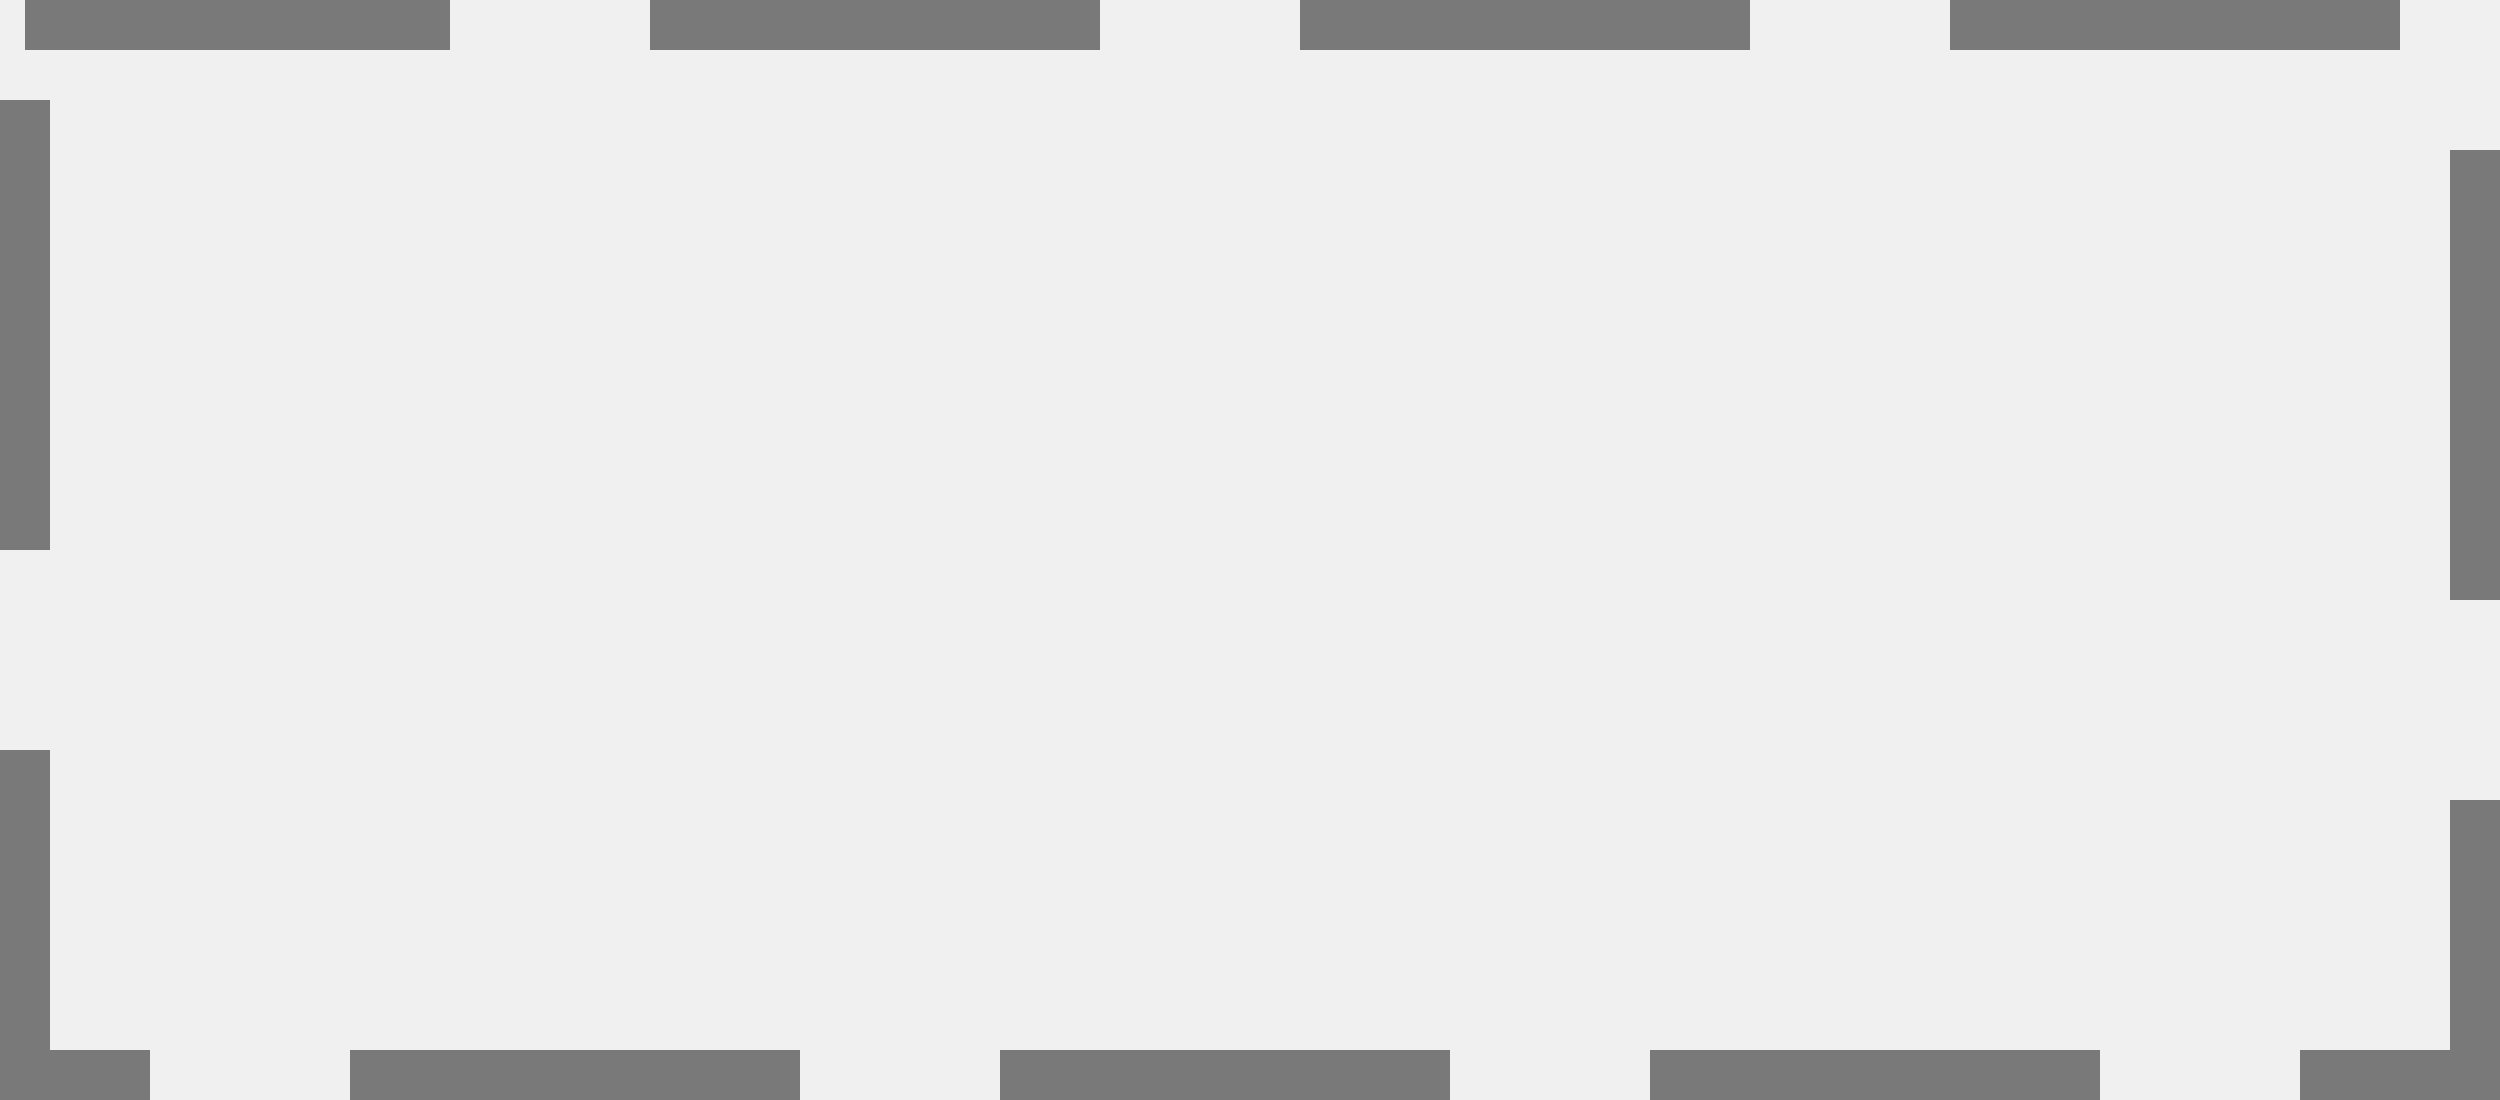
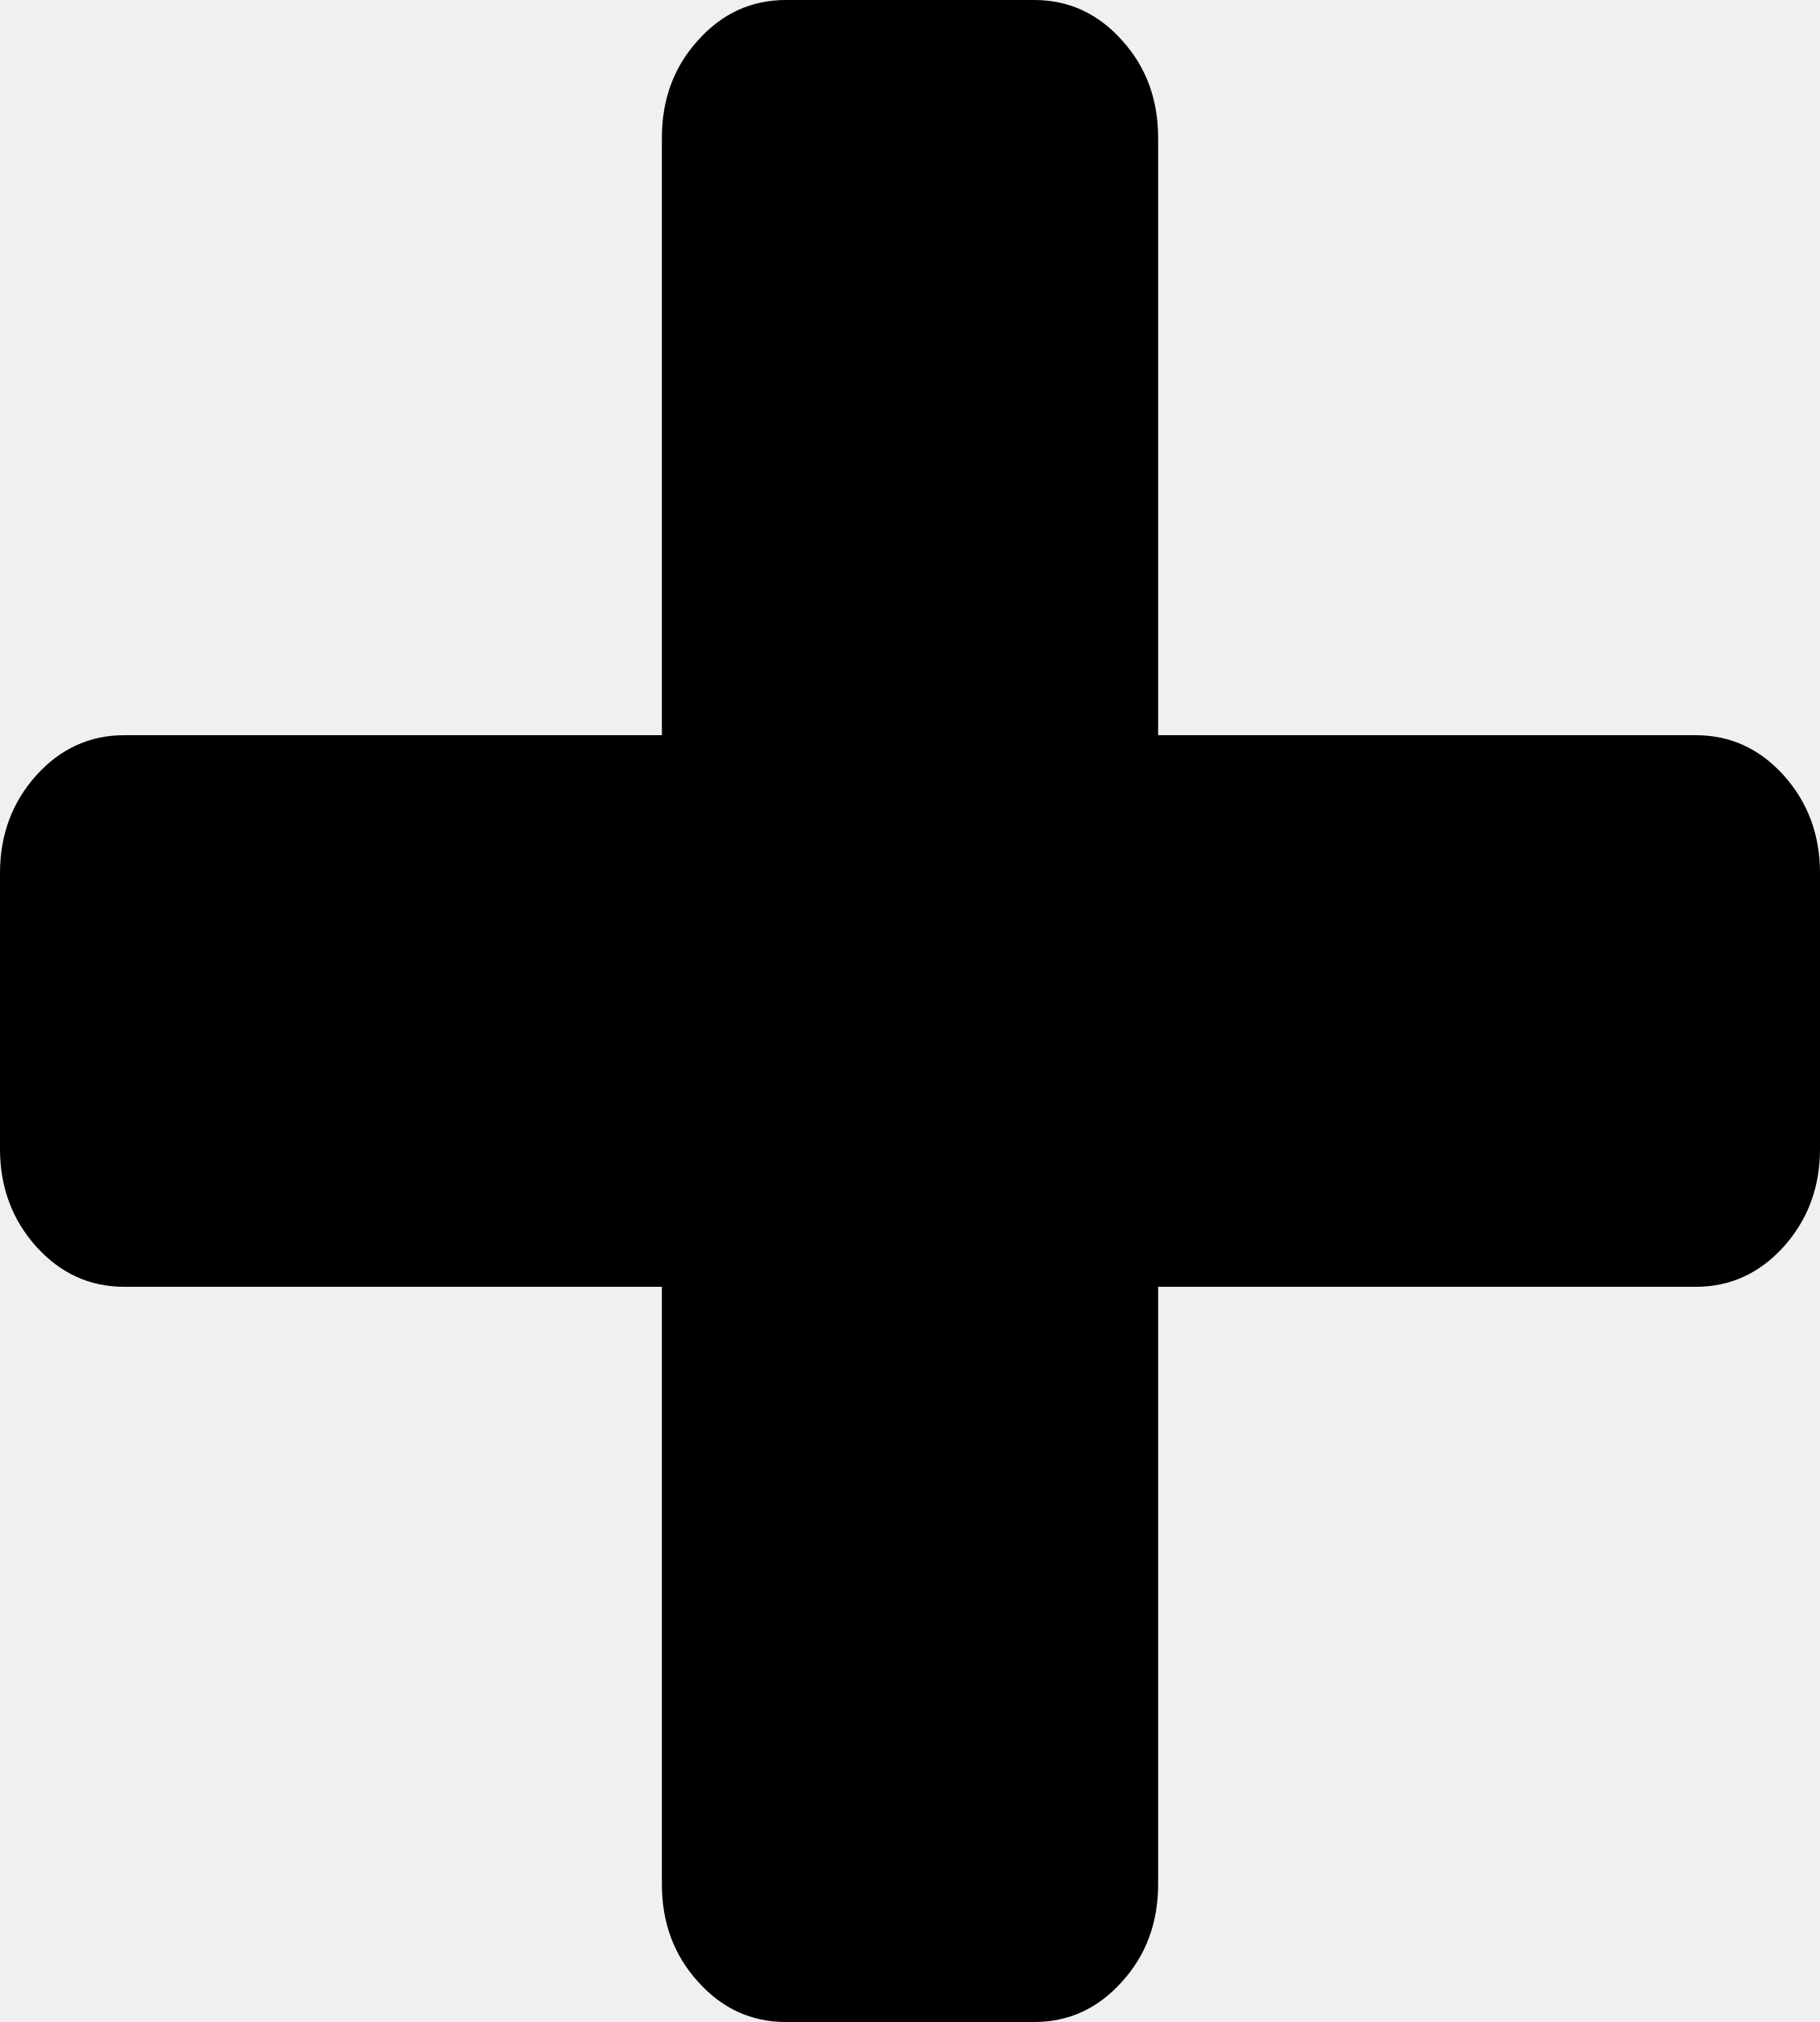
- <svg xmlns="http://www.w3.org/2000/svg" version="1.1" width="50px" height="22px">
-   <g transform="matrix(1 0 0 1 -443 -152 )">
-     <path d="M 444 153  L 492 153  L 492 173  L 444 173  L 444 153  Z " fill-rule="nonzero" fill="#ffffff" stroke="none" fill-opacity="0" />
-     <path d="M 443.5 152.5  L 492.5 152.5  L 492.5 173.5  L 443.5 173.5  L 443.5 152.5  Z " stroke-width="1" stroke-dasharray="9,4" stroke="#797979" fill="none" stroke-dashoffset="0.5" />
+ <svg xmlns="http://www.w3.org/2000/svg" version="1.1" width="9px" height="10px">
+   <g transform="matrix(1 0 0 1 -479 -159 )">
+     <path d="M 8.821 3.835  C 8.94 3.968  9 4.129  9 4.318  L 9 5.682  C 9 5.871  8.94 6.032  8.821 6.165  C 8.702 6.297  8.557 6.364  8.386 6.364  L 5.727 6.364  L 5.727 9.318  C 5.727 9.508  5.668 9.669  5.548 9.801  C 5.429 9.934  5.284 10  5.114 10  L 3.886 10  C 3.716 10  3.571 9.934  3.452 9.801  C 3.332 9.669  3.273 9.508  3.273 9.318  L 3.273 6.364  L 0.614 6.364  C 0.443 6.364  0.298 6.297  0.179 6.165  C 0.06 6.032  0 5.871  0 5.682  L 0 4.318  C 0 4.129  0.06 3.968  0.179 3.835  C 0.298 3.703  0.443 3.636  0.614 3.636  L 3.273 3.636  L 3.273 0.682  C 3.273 0.492  3.332 0.331  3.452 0.199  C 3.571 0.066  3.716 0  3.886 0  L 5.114 0  C 5.284 0  5.429 0.066  5.548 0.199  C 5.668 0.331  5.727 0.492  5.727 0.682  L 5.727 3.636  L 8.386 3.636  C 8.557 3.636  8.702 3.703  8.821 3.835  Z " fill-rule="nonzero" fill="#000000" stroke="none" transform="matrix(1 0 0 1 479 159 )" />
  </g>
</svg>
